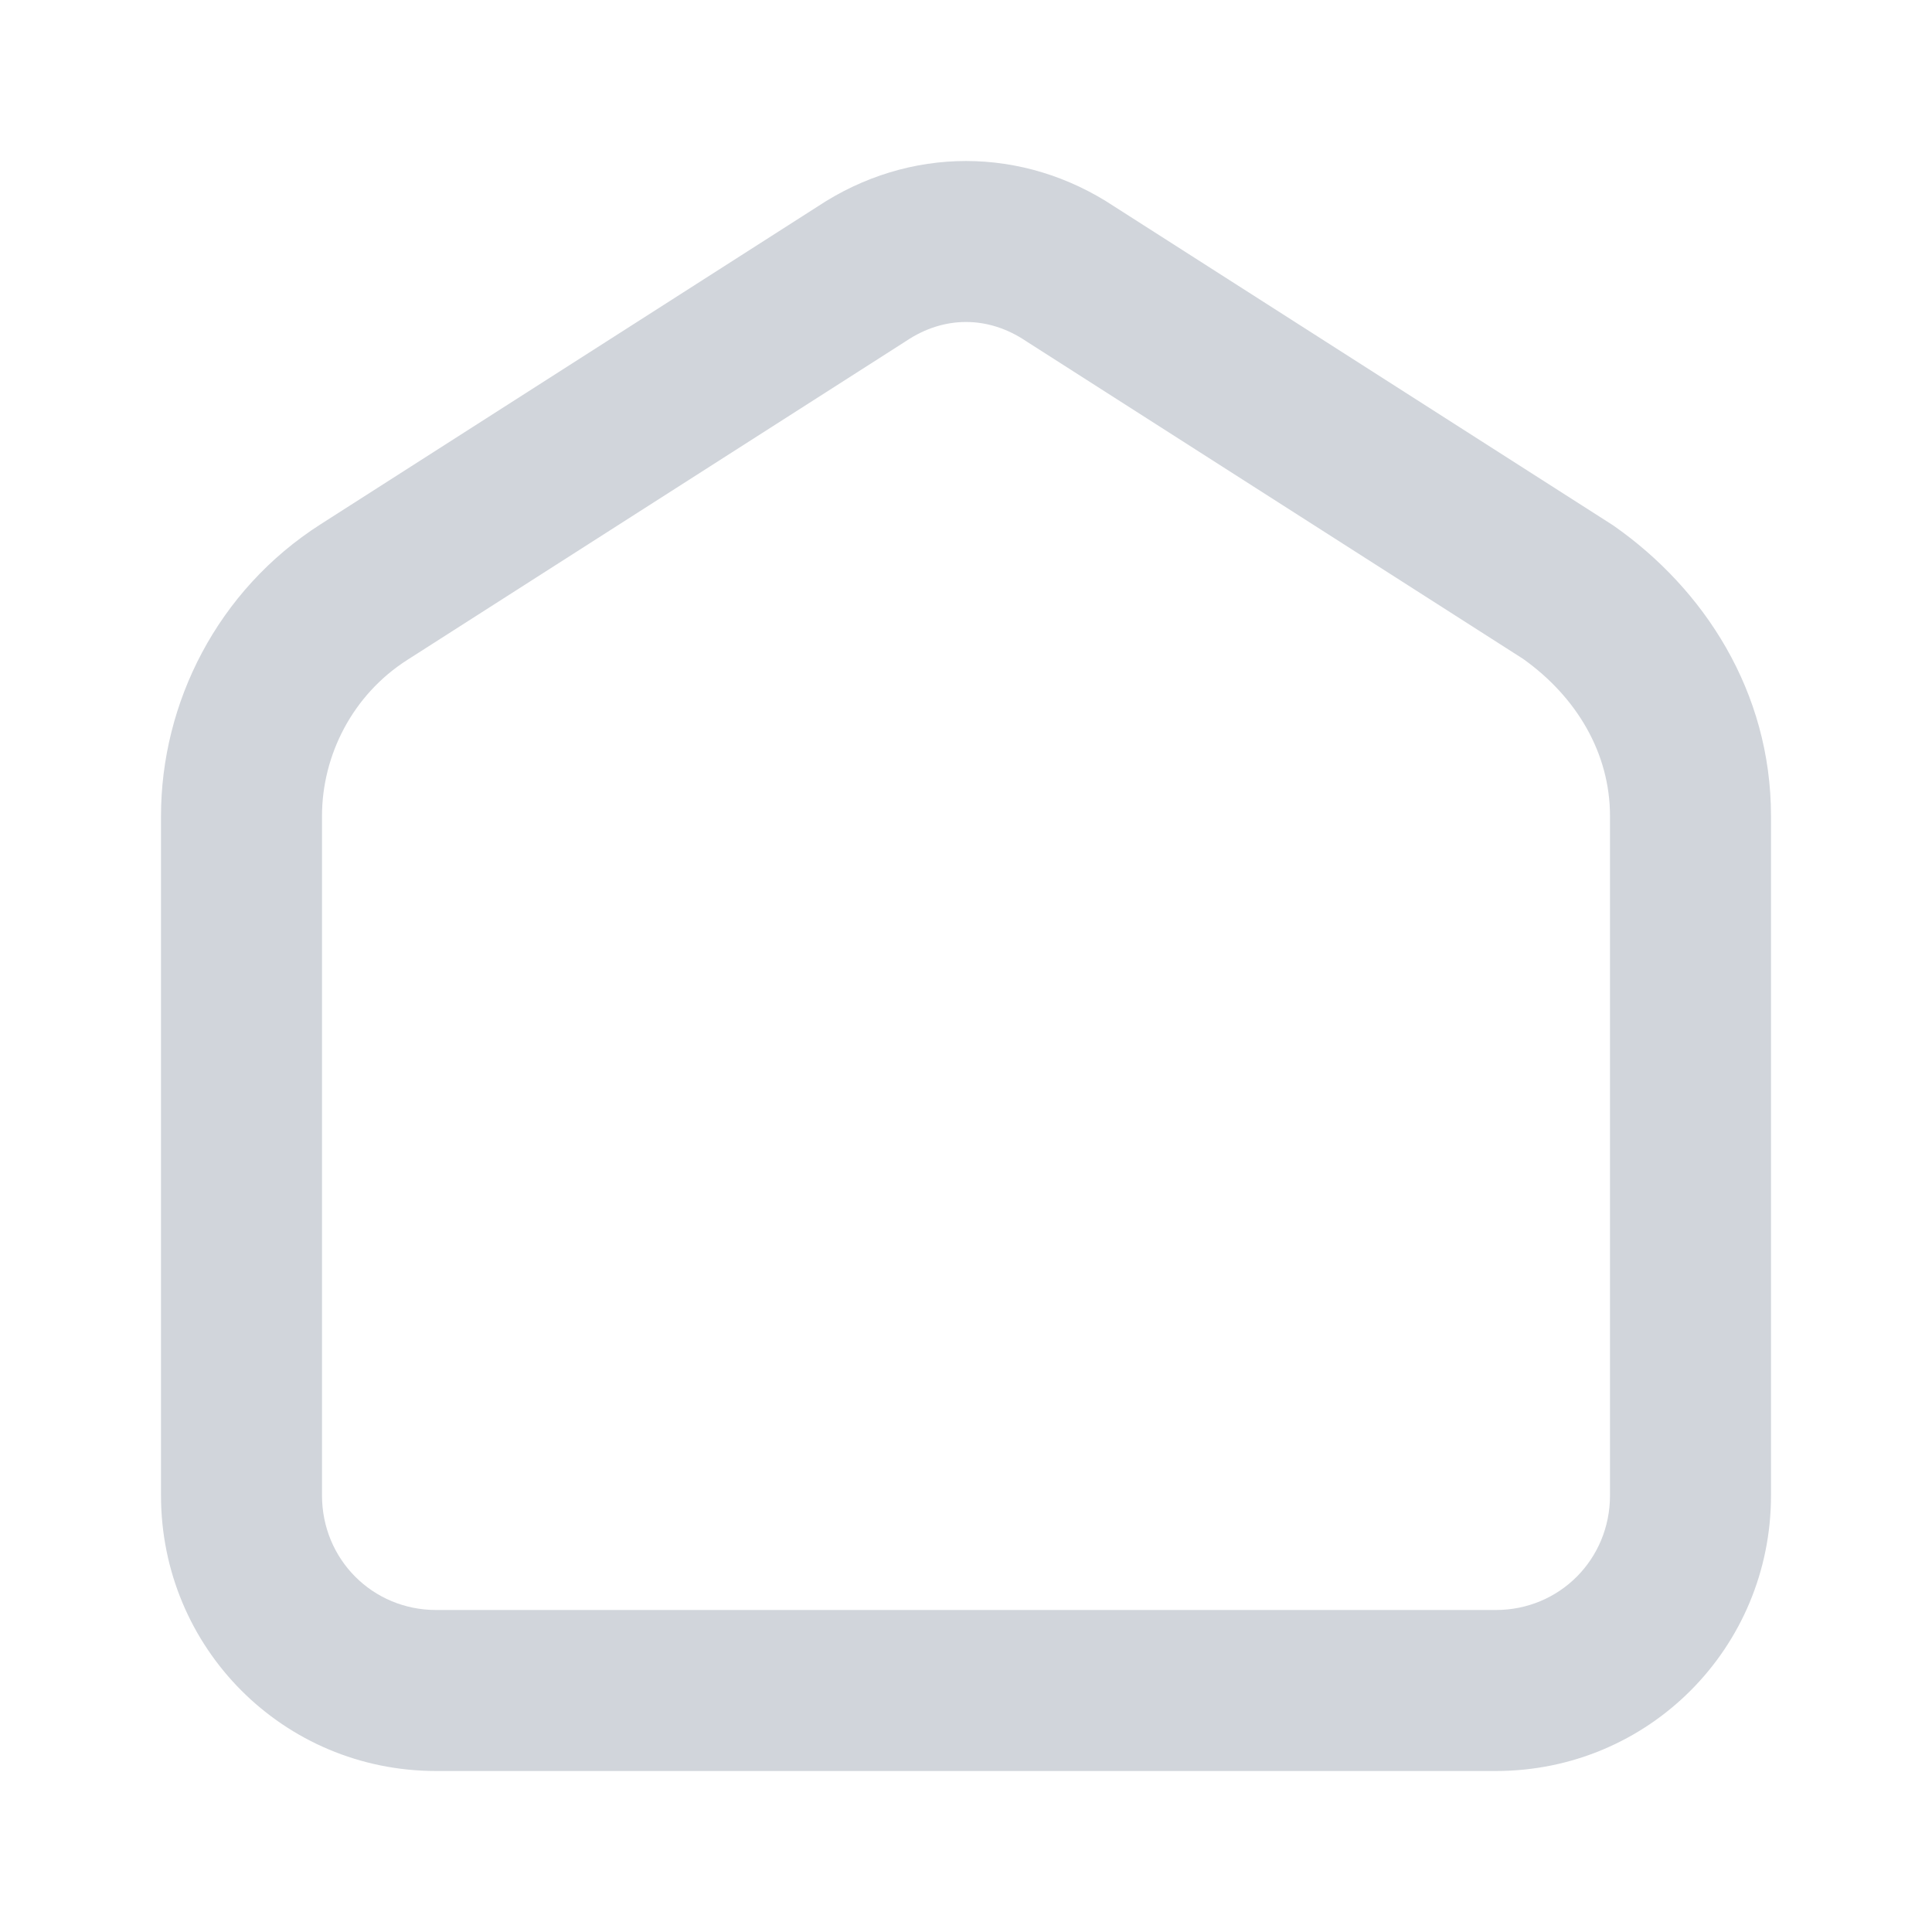
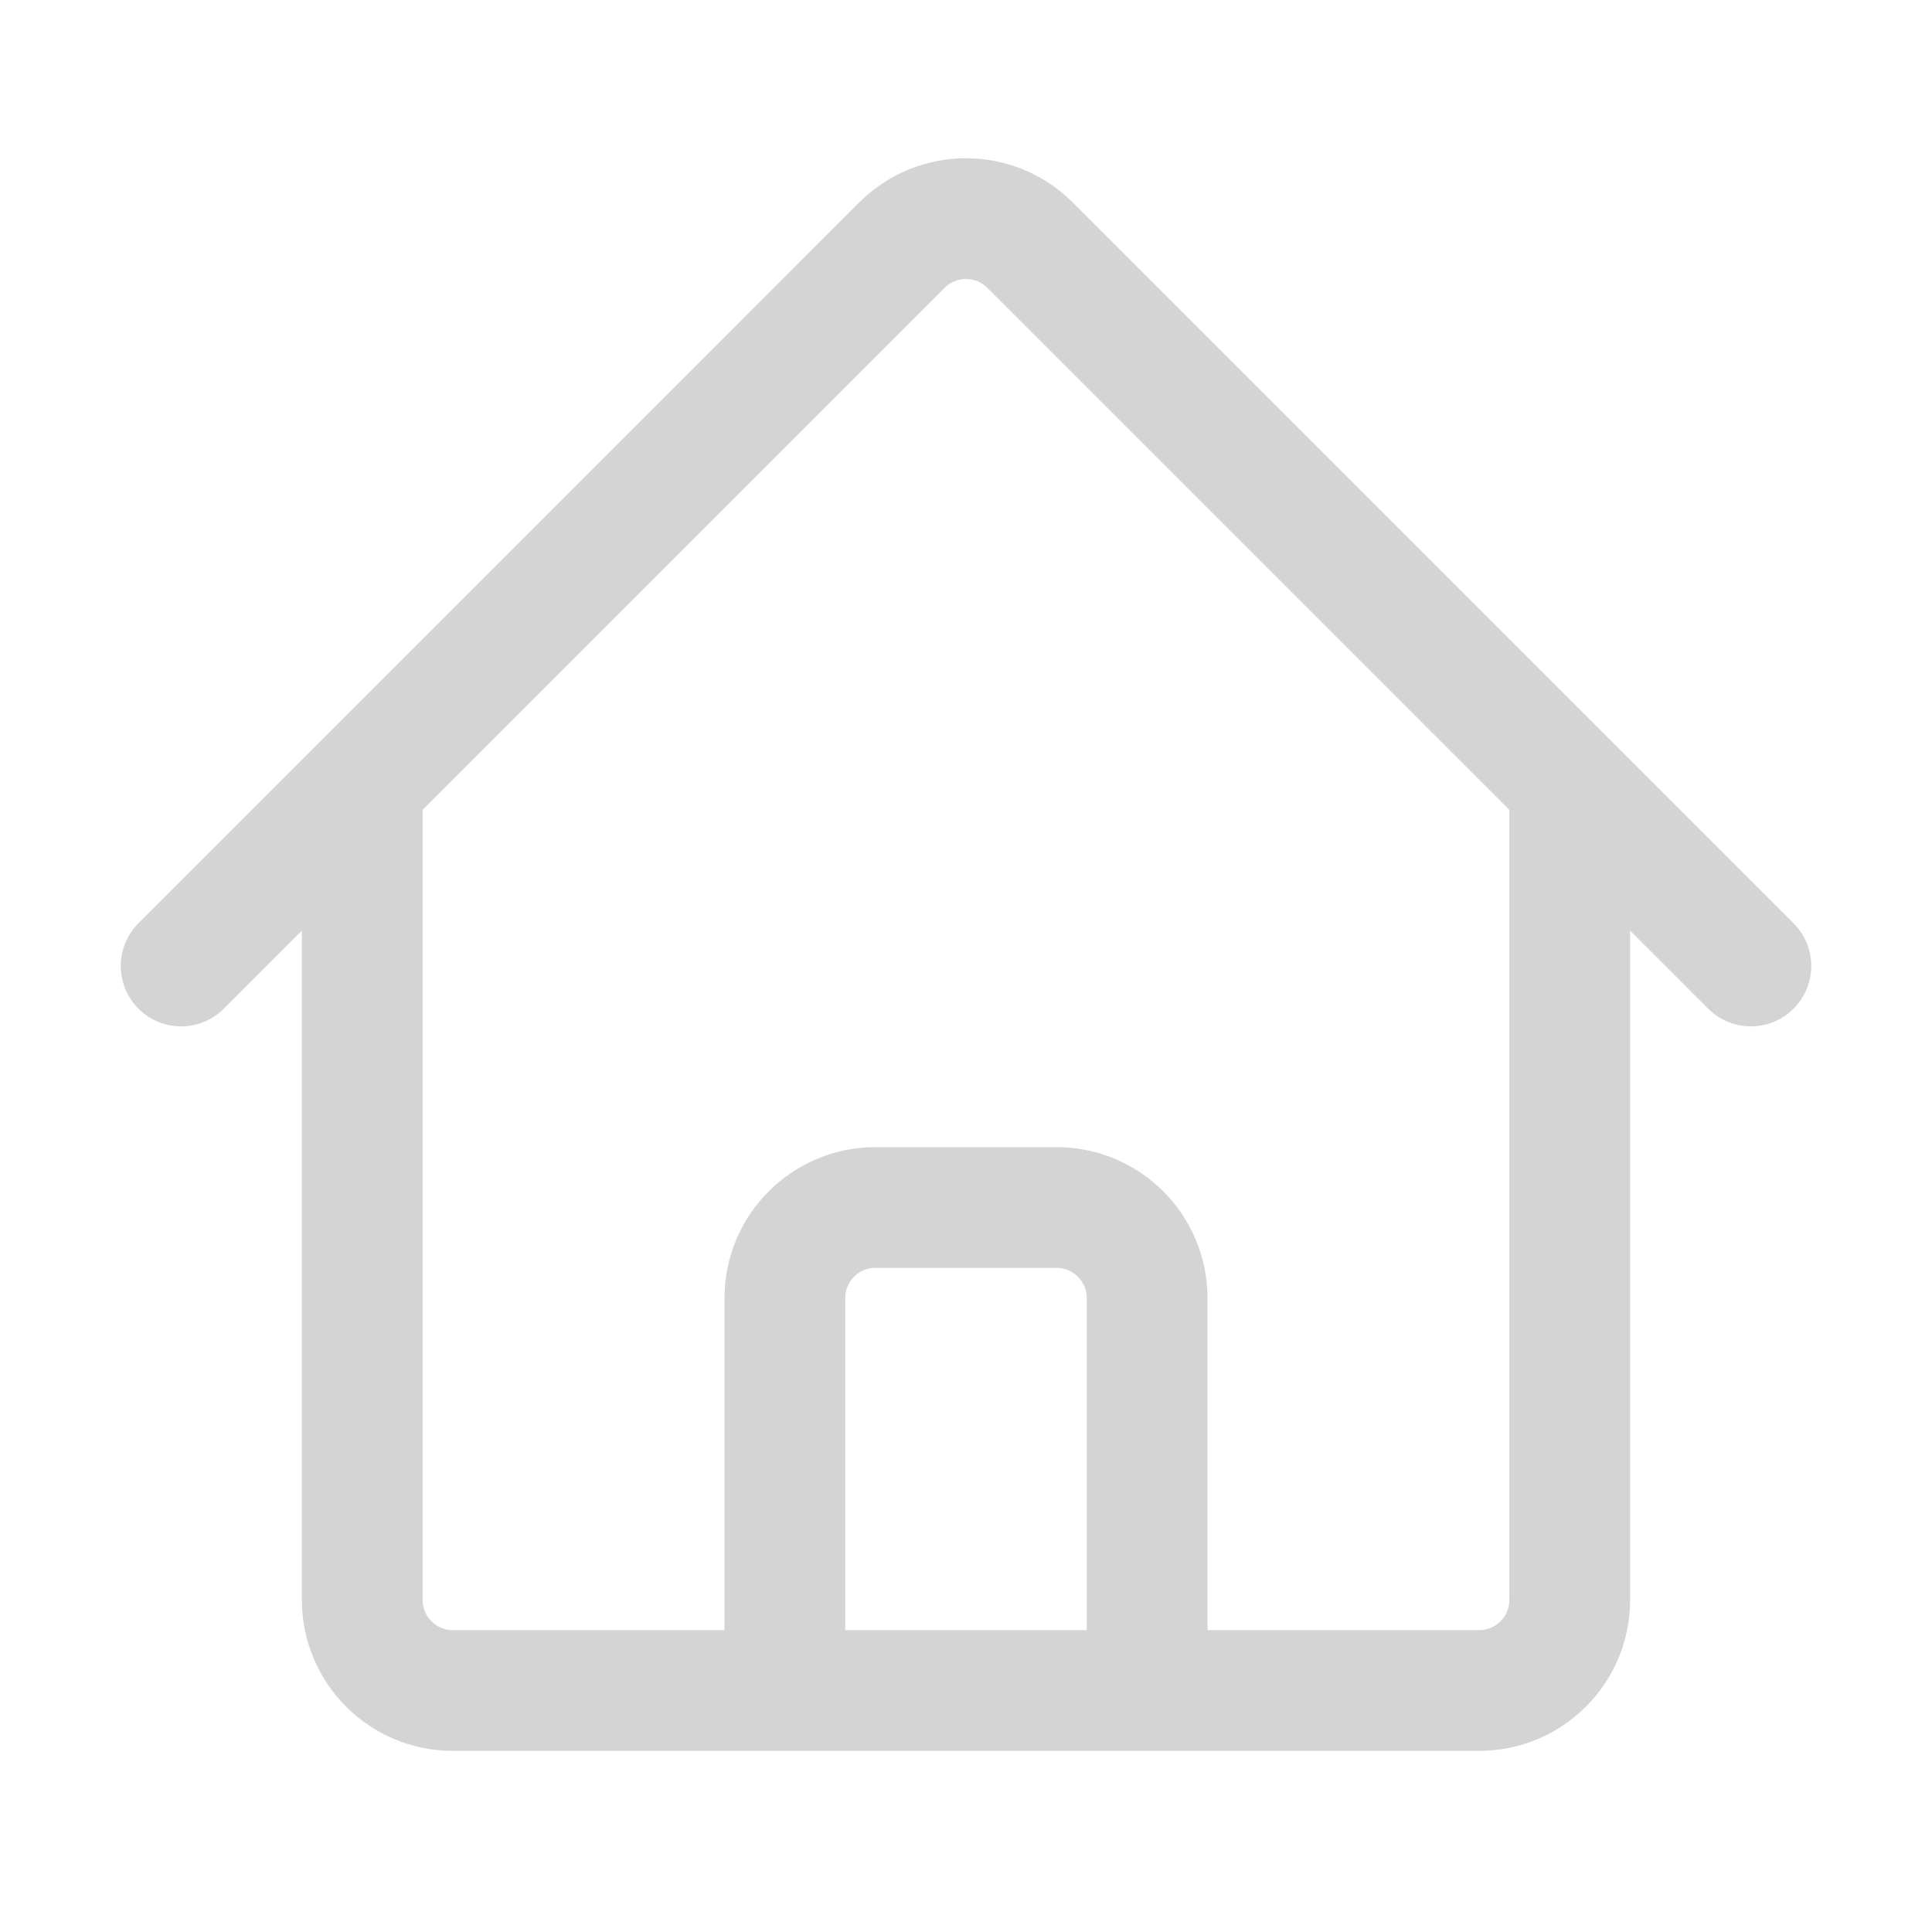
- <svg xmlns="http://www.w3.org/2000/svg" width="20" height="20" viewBox="0 0 36 36" fill="none">
-   <path fill-rule="evenodd" clip-rule="evenodd" d="M19.114 6.353C18.41 5.882 17.59 5.882 16.886 6.353L16.86 6.37L7.592 12.295C6.567 12.948 6 14.076 6 15.206V27.864C6 29.059 6.944 30 8.127 30H27.873C29.056 30 30 29.059 30 27.864V15.206C30 14.037 29.382 12.99 28.379 12.276L19.14 6.37L19.114 6.353ZM20.767 3.85C19.061 2.717 16.939 2.717 15.232 3.85L5.977 9.767C5.977 9.766 5.977 9.767 5.977 9.767C4.046 10.999 3 13.104 3 15.206V27.864C3 30.709 5.28 33 8.127 33H27.873C30.72 33 33 30.709 33 27.864V15.206C33 12.883 31.748 10.975 30.078 9.803C30.06 9.791 30.043 9.779 30.024 9.767L20.767 3.85Z" fill="#d1d5db" />
+ <svg xmlns="http://www.w3.org/2000/svg" fill="none" viewBox="0 0 24 24" stroke-width="1.5" stroke="#d4d4d4" width="20" height="20">
+   <path stroke-linecap="round" stroke-linejoin="round" d="M2.25 12l8.954-8.955c.44-.439 1.152-.439 1.591 0L21.75 12M4.5 9.75v10.125c0 .621.504 1.125 1.125 1.125H9.75v-4.875c0-.621.504-1.125 1.125-1.125h2.25c.621 0 1.125.504 1.125 1.125V21h4.125c.621 0 1.125-.504 1.125-1.125V9.75M8.25 21h8.25" />
</svg>
